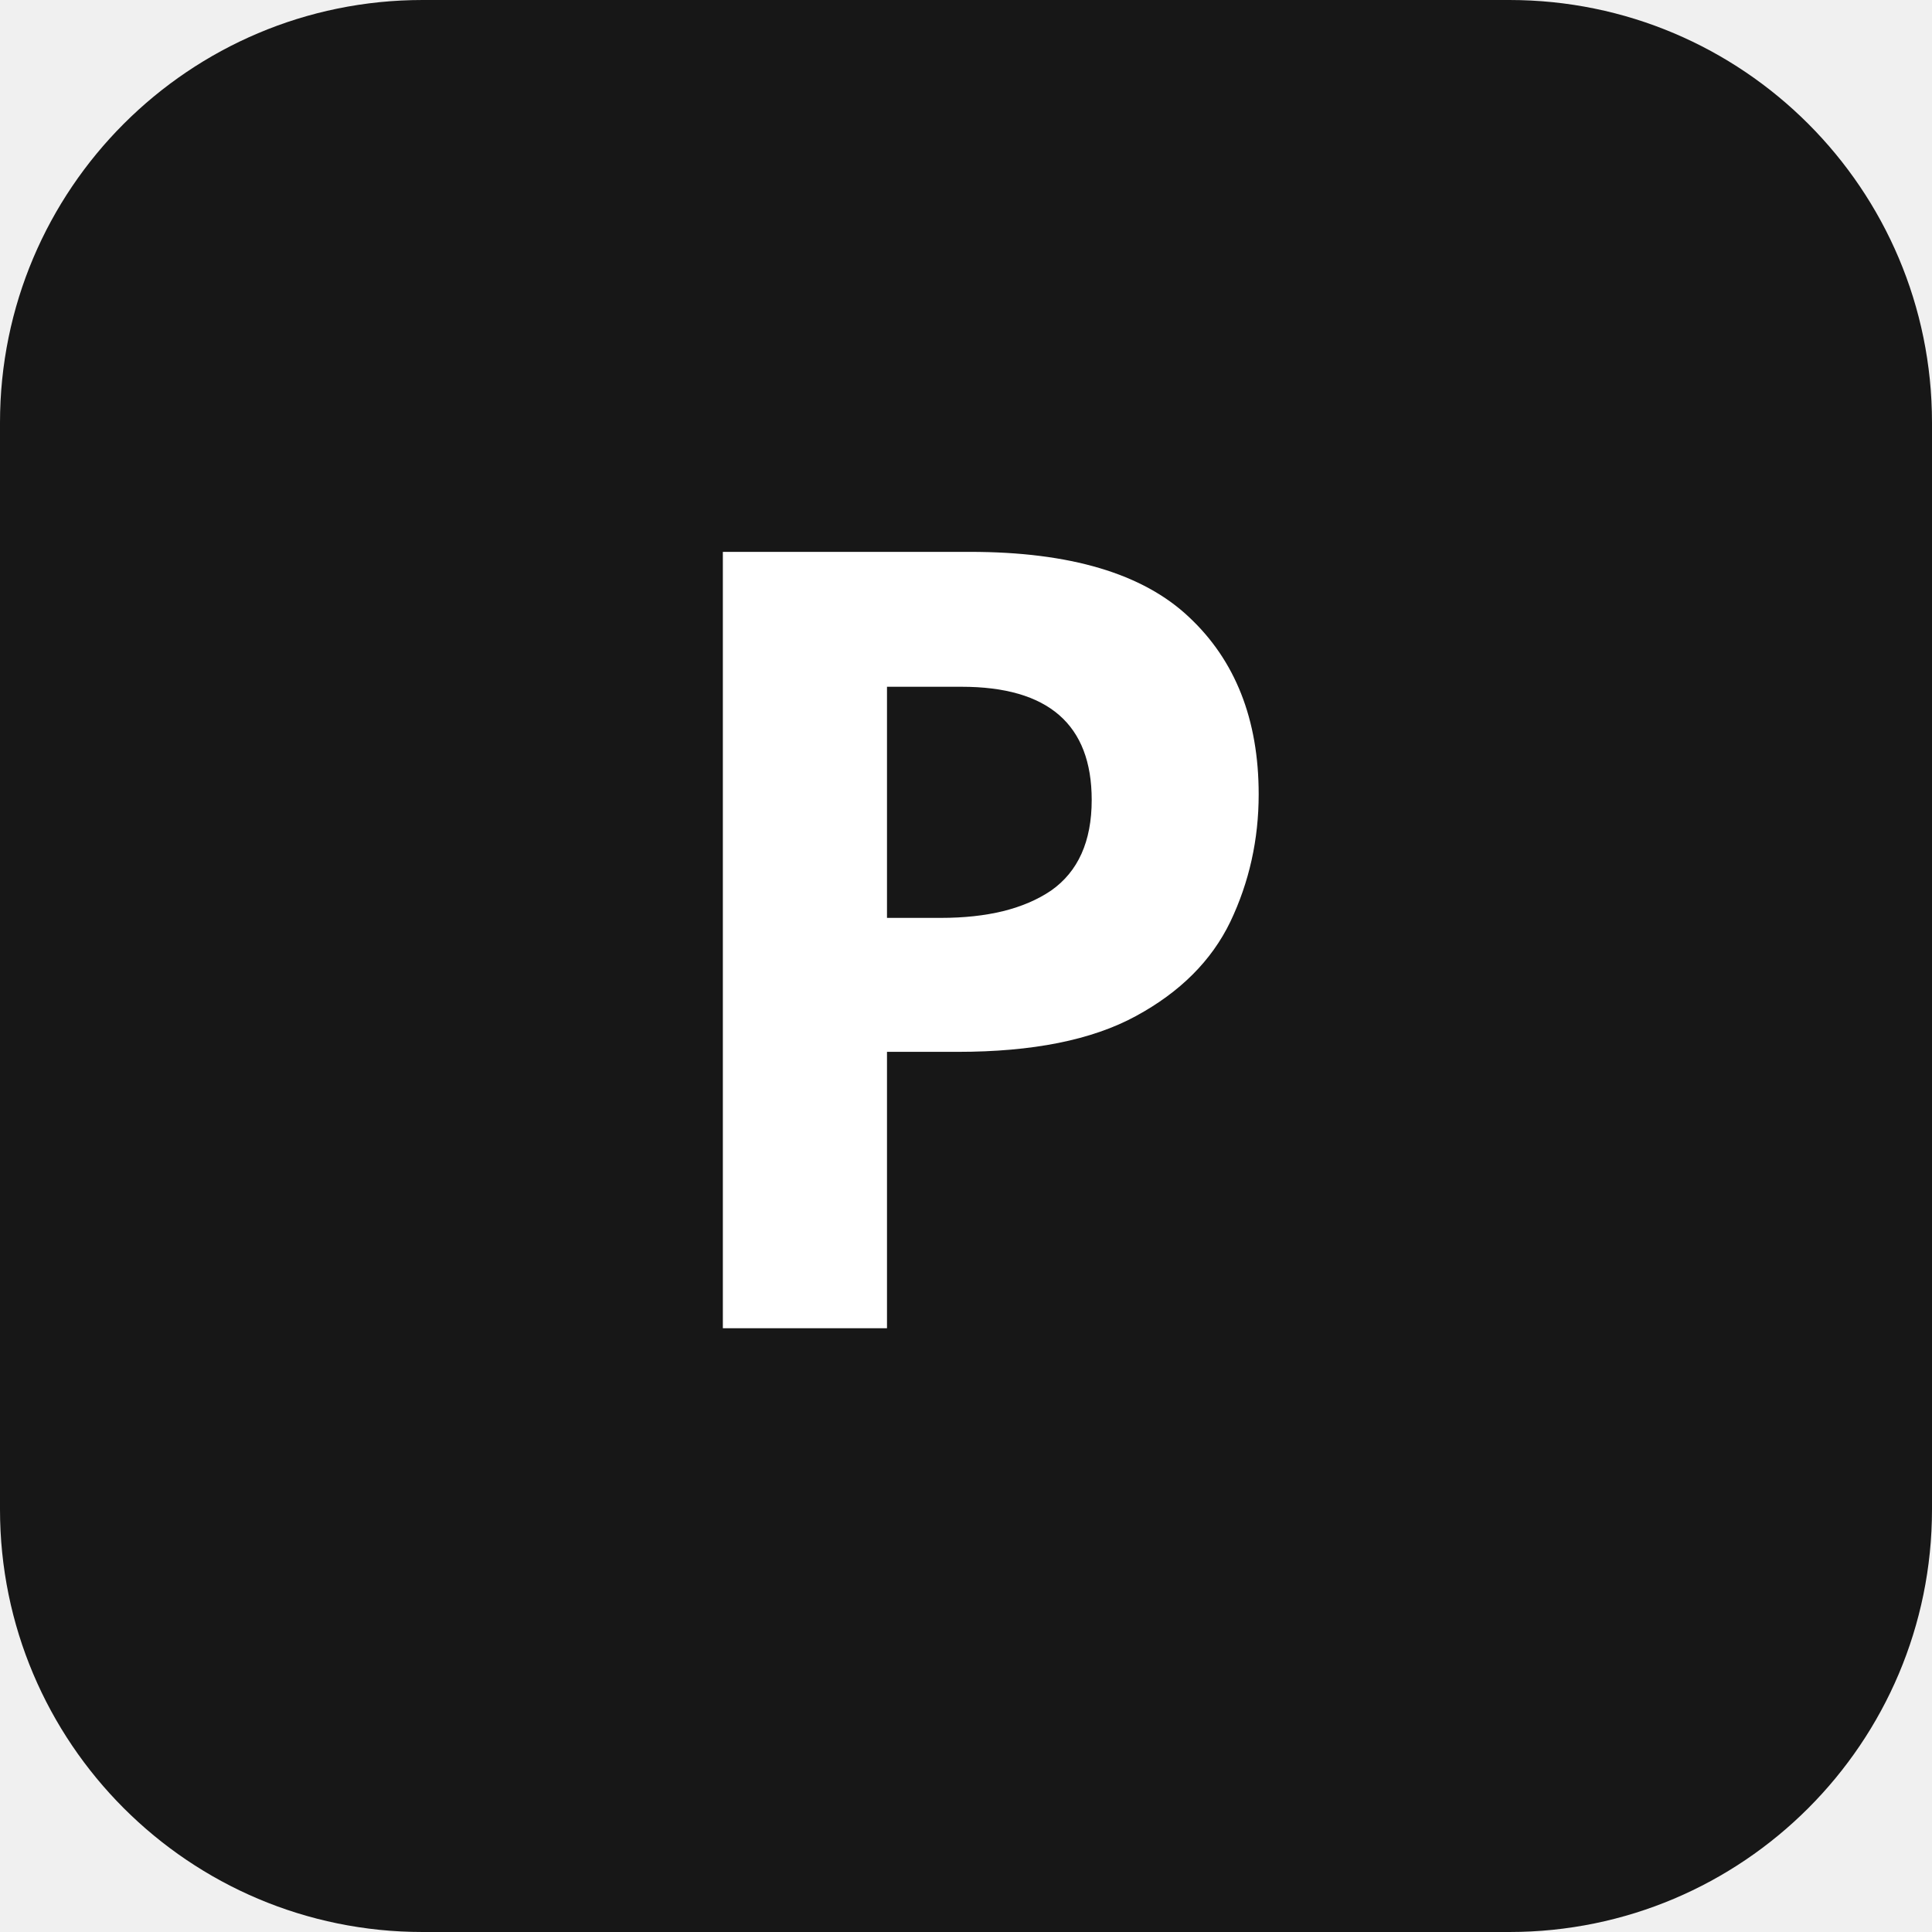
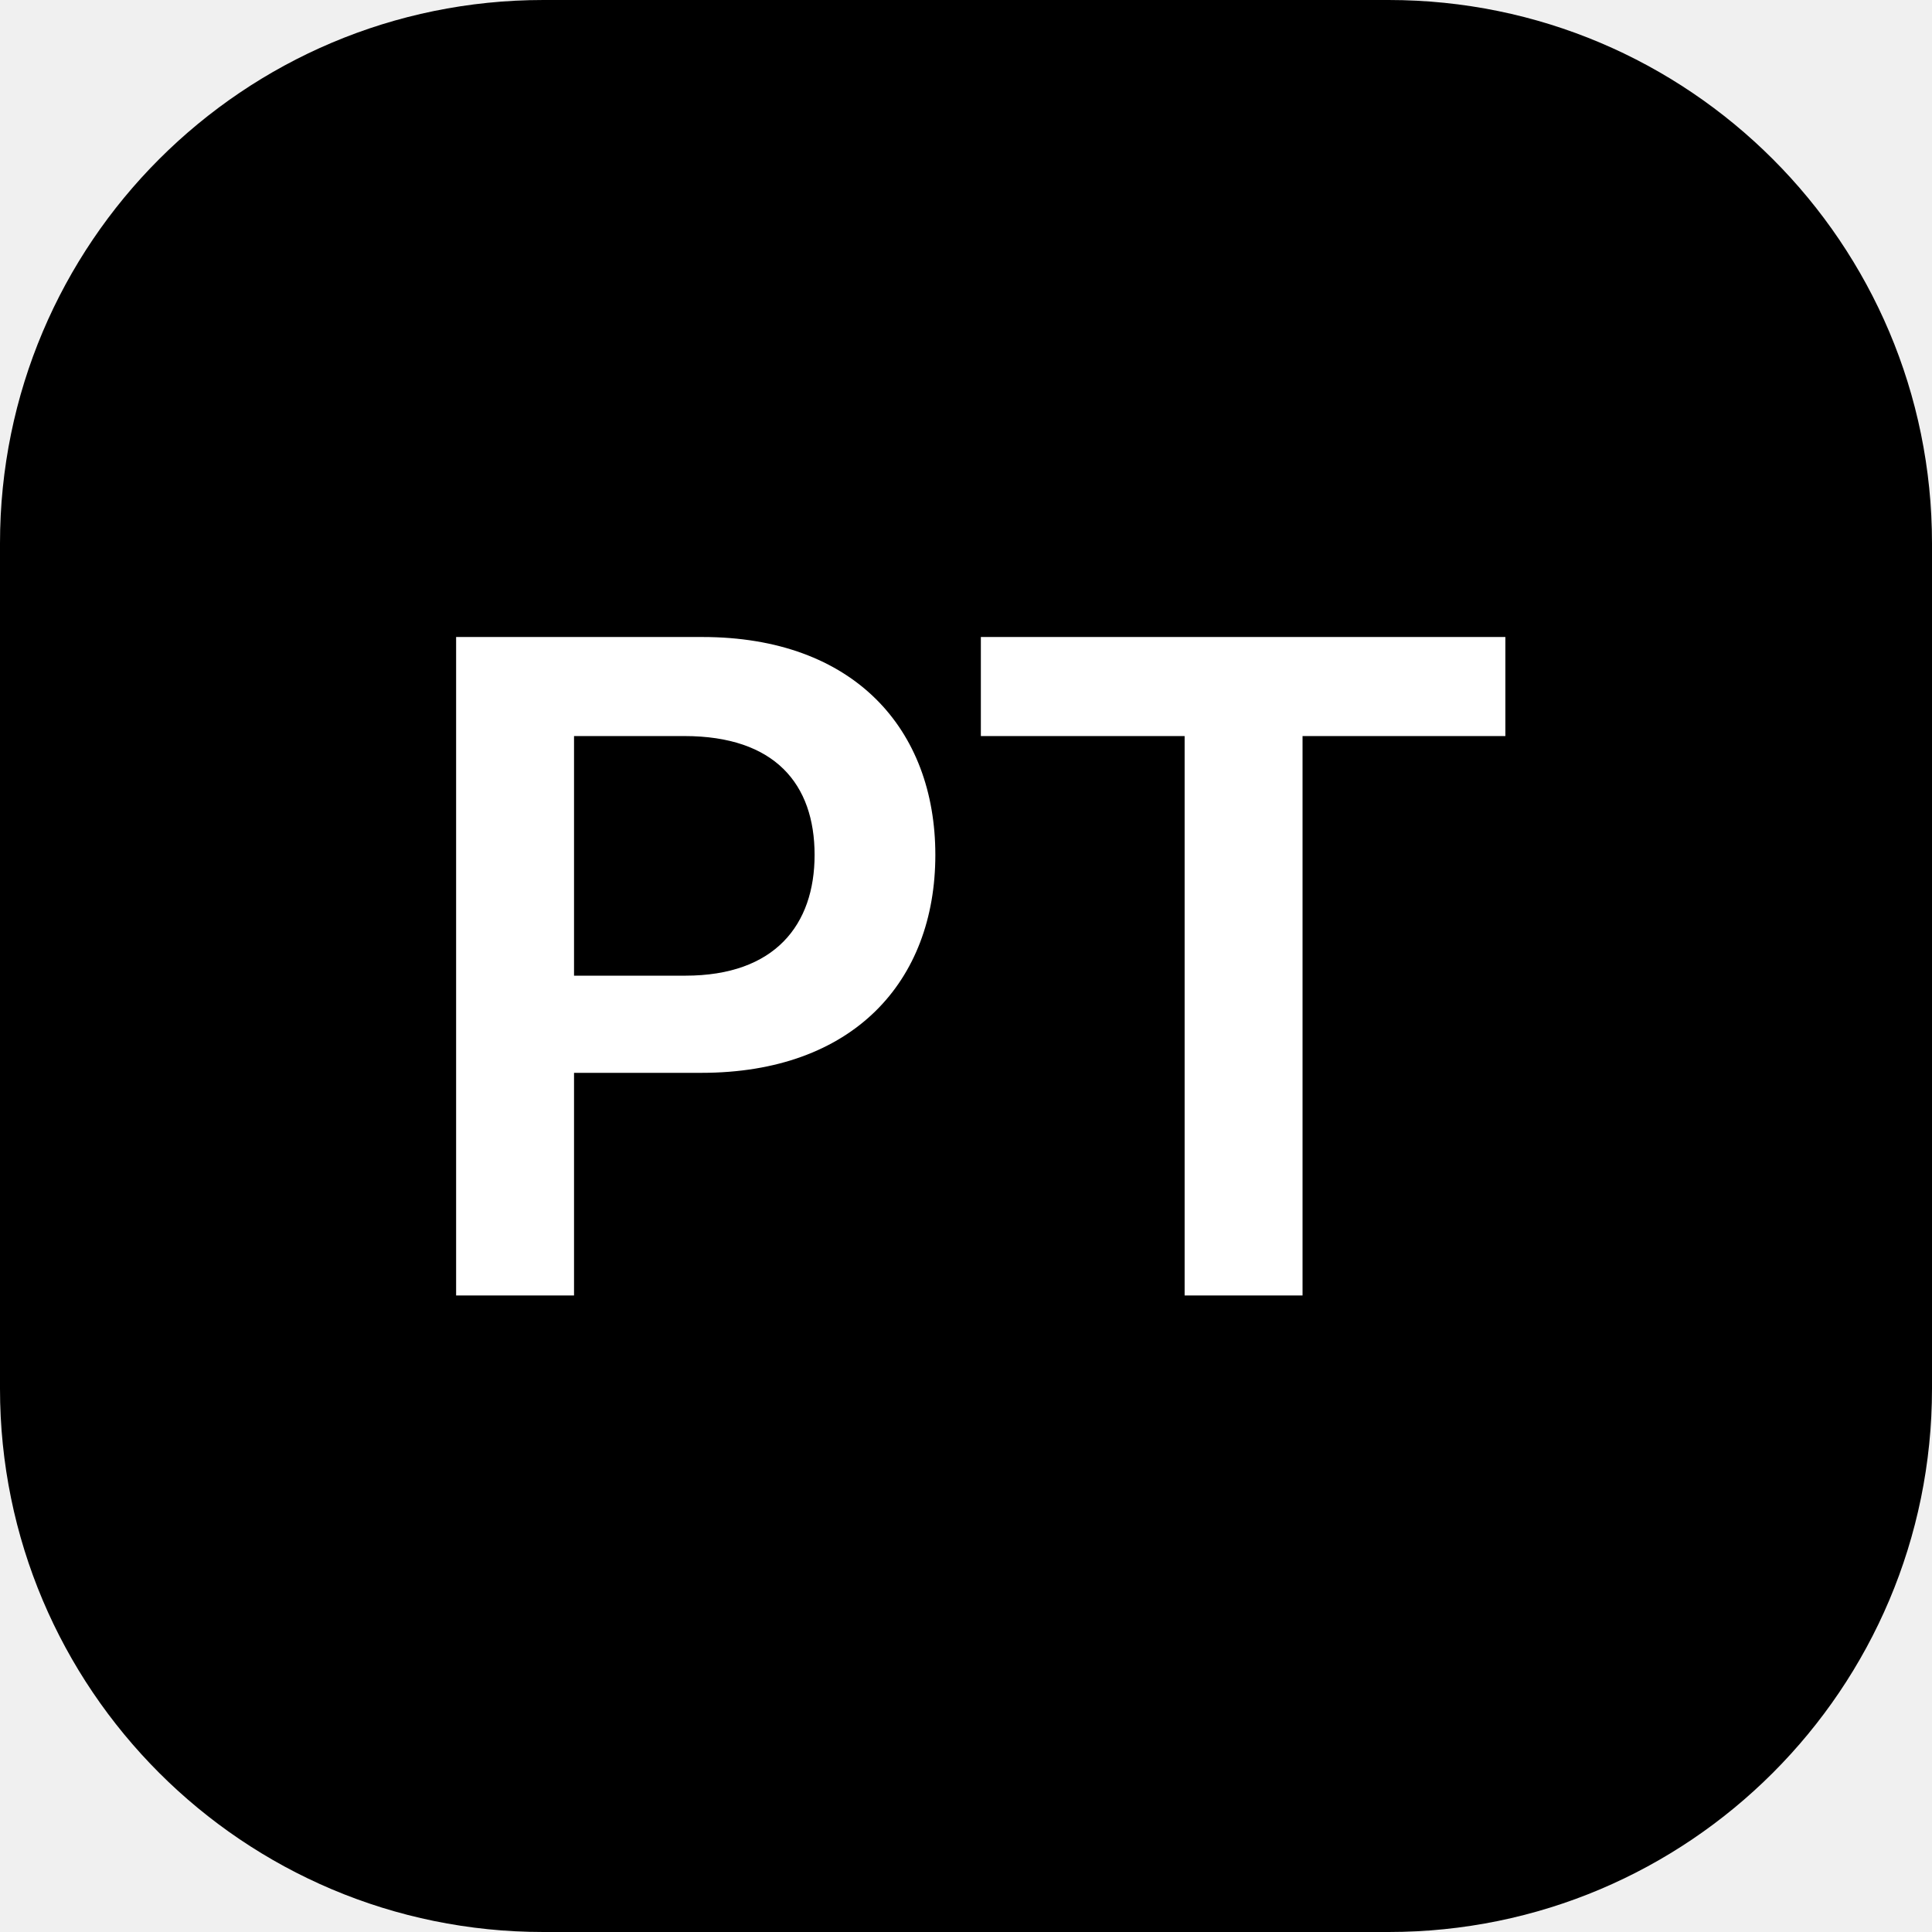
<svg xmlns="http://www.w3.org/2000/svg" viewBox="0 0 32 32">
-   <rect width="32" height="32" rx="7" fill="#171717" />
-   <text x="16" y="22" font-family="system-ui, sans-serif" font-size="18" font-weight="700" fill="#ffffff" text-anchor="middle">P</text>
+   <rect width="32" height="32" rx="9" fill="oklch(0.585 0.204 277.1)" />
+   <text x="16" y="16" font-family="Inter, system-ui, sans-serif" font-size="15" font-weight="600" letter-spacing="-0.5" fill="#ffffff" text-anchor="middle" dominant-baseline="central">PT</text>
</svg>
